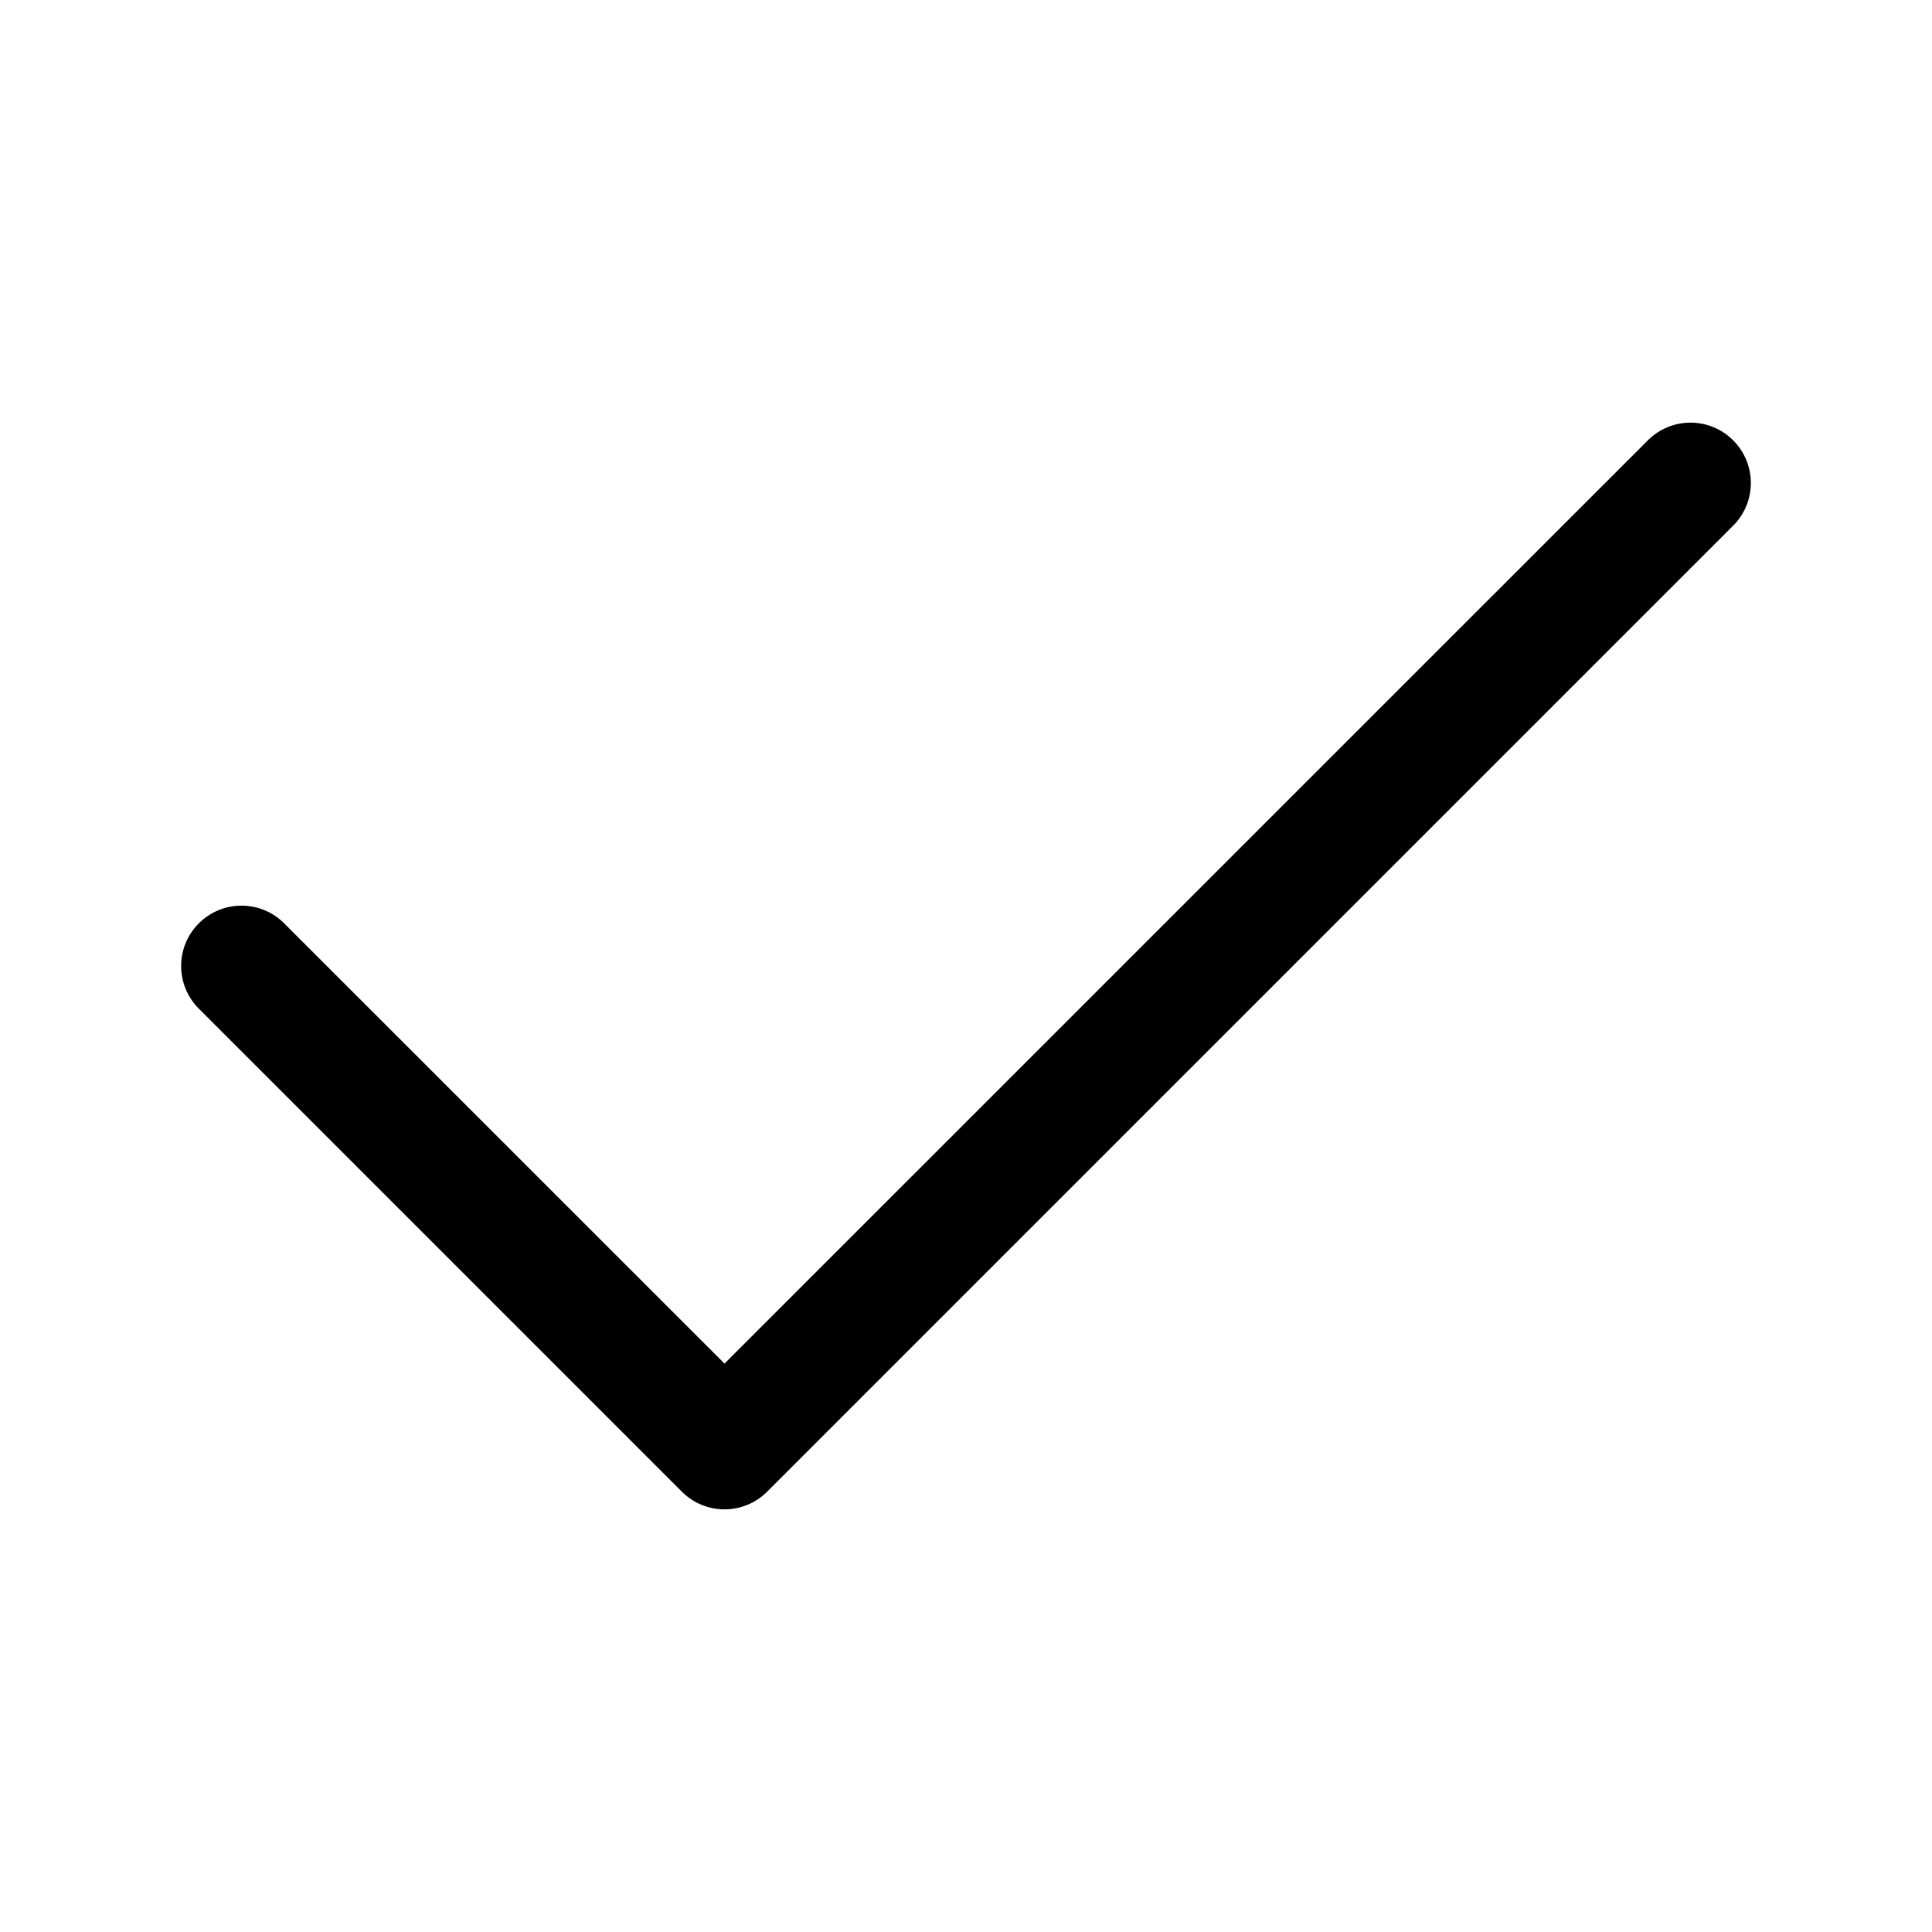
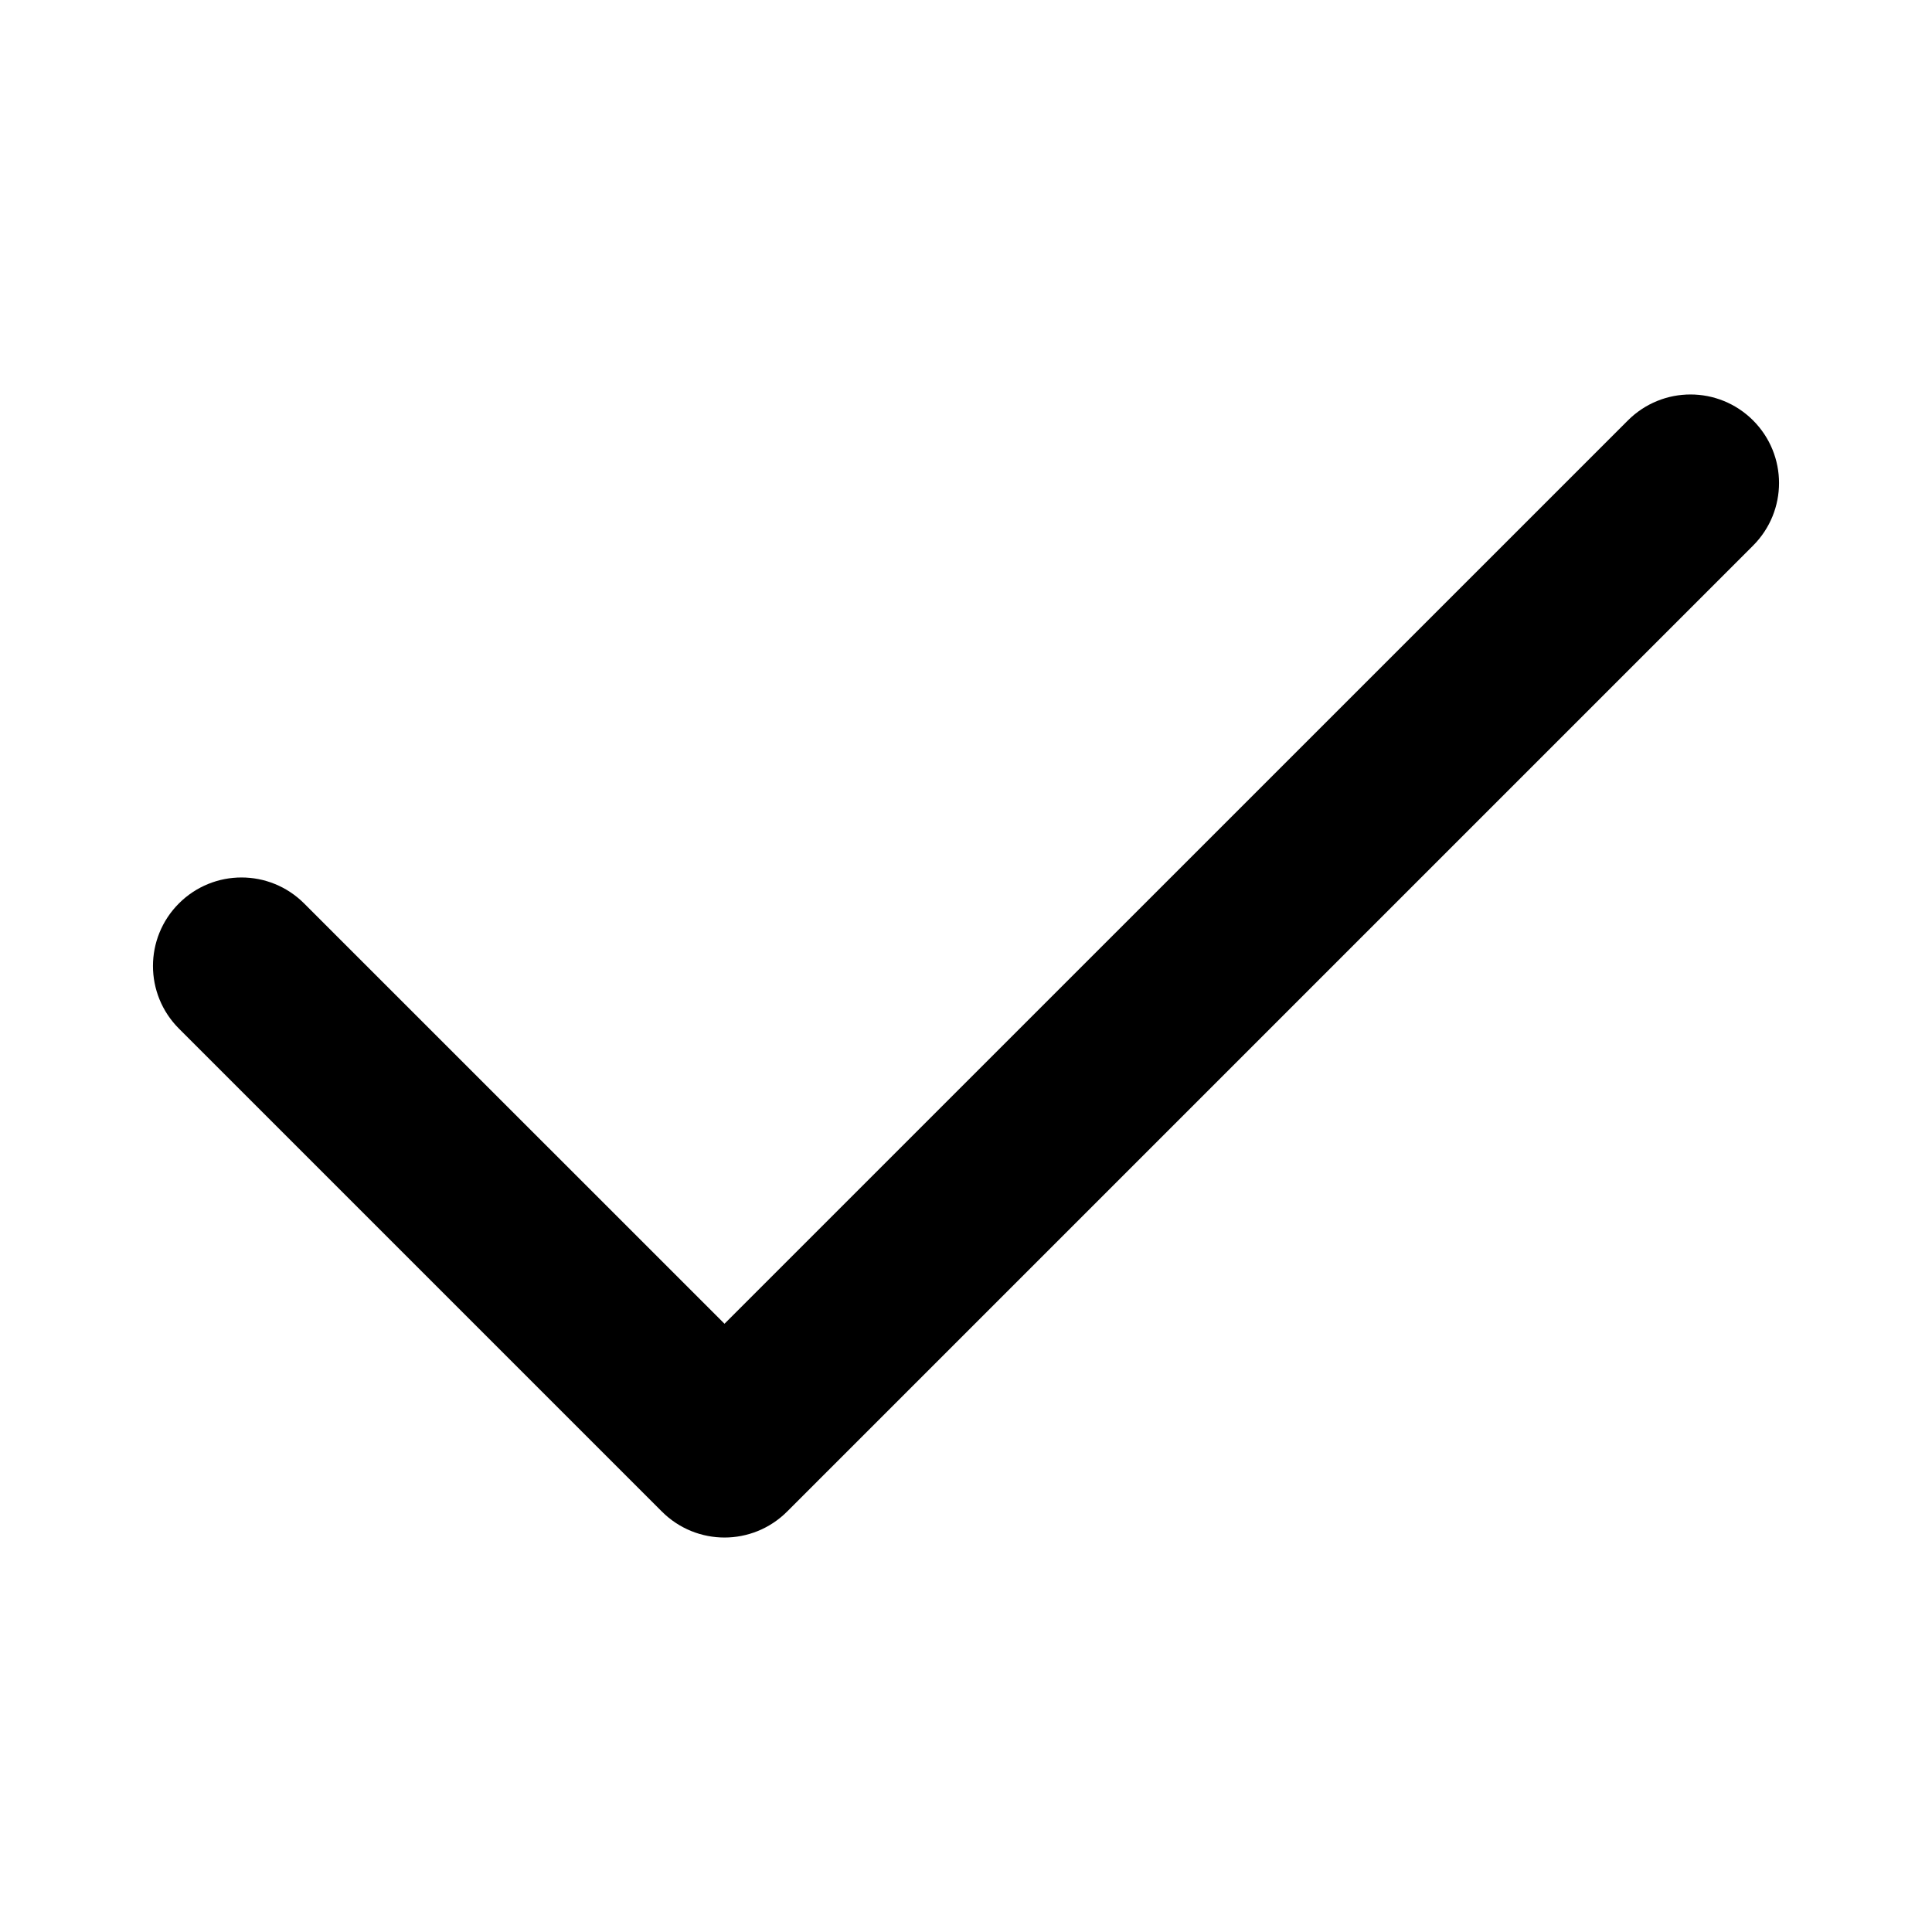
<svg xmlns="http://www.w3.org/2000/svg" width="24" height="24" viewBox="0 0 24 24" fill="none">
-   <path d="M21.53 5.47C21.823 5.763 21.823 6.237 21.53 6.53L9.53 18.53C9.237 18.823 8.763 18.823 8.47 18.53L2.47 12.53C2.177 12.237 2.177 11.763 2.47 11.47C2.763 11.177 3.237 11.177 3.53 11.47L9 16.939L20.47 5.47C20.763 5.177 21.237 5.177 21.53 5.47Z" fill="#000000" />
+   <g stroke="#000000" stroke-width="0.7" stroke-linejoin="round" stroke-linecap="round">
+     <path d="M21.53 5.47C21.823 5.763 21.823 6.237 21.53 6.53L9.53 18.53C9.237 18.823 8.763 18.823 8.47 18.53L2.47 12.53C2.177 12.237 2.177 11.763 2.47 11.47C2.763 11.177 3.237 11.177 3.53 11.47L9 16.939L20.47 5.47C20.763 5.177 21.237 5.177 21.53 5.47Z" fill="#000000" />
+   </g>
</svg>
